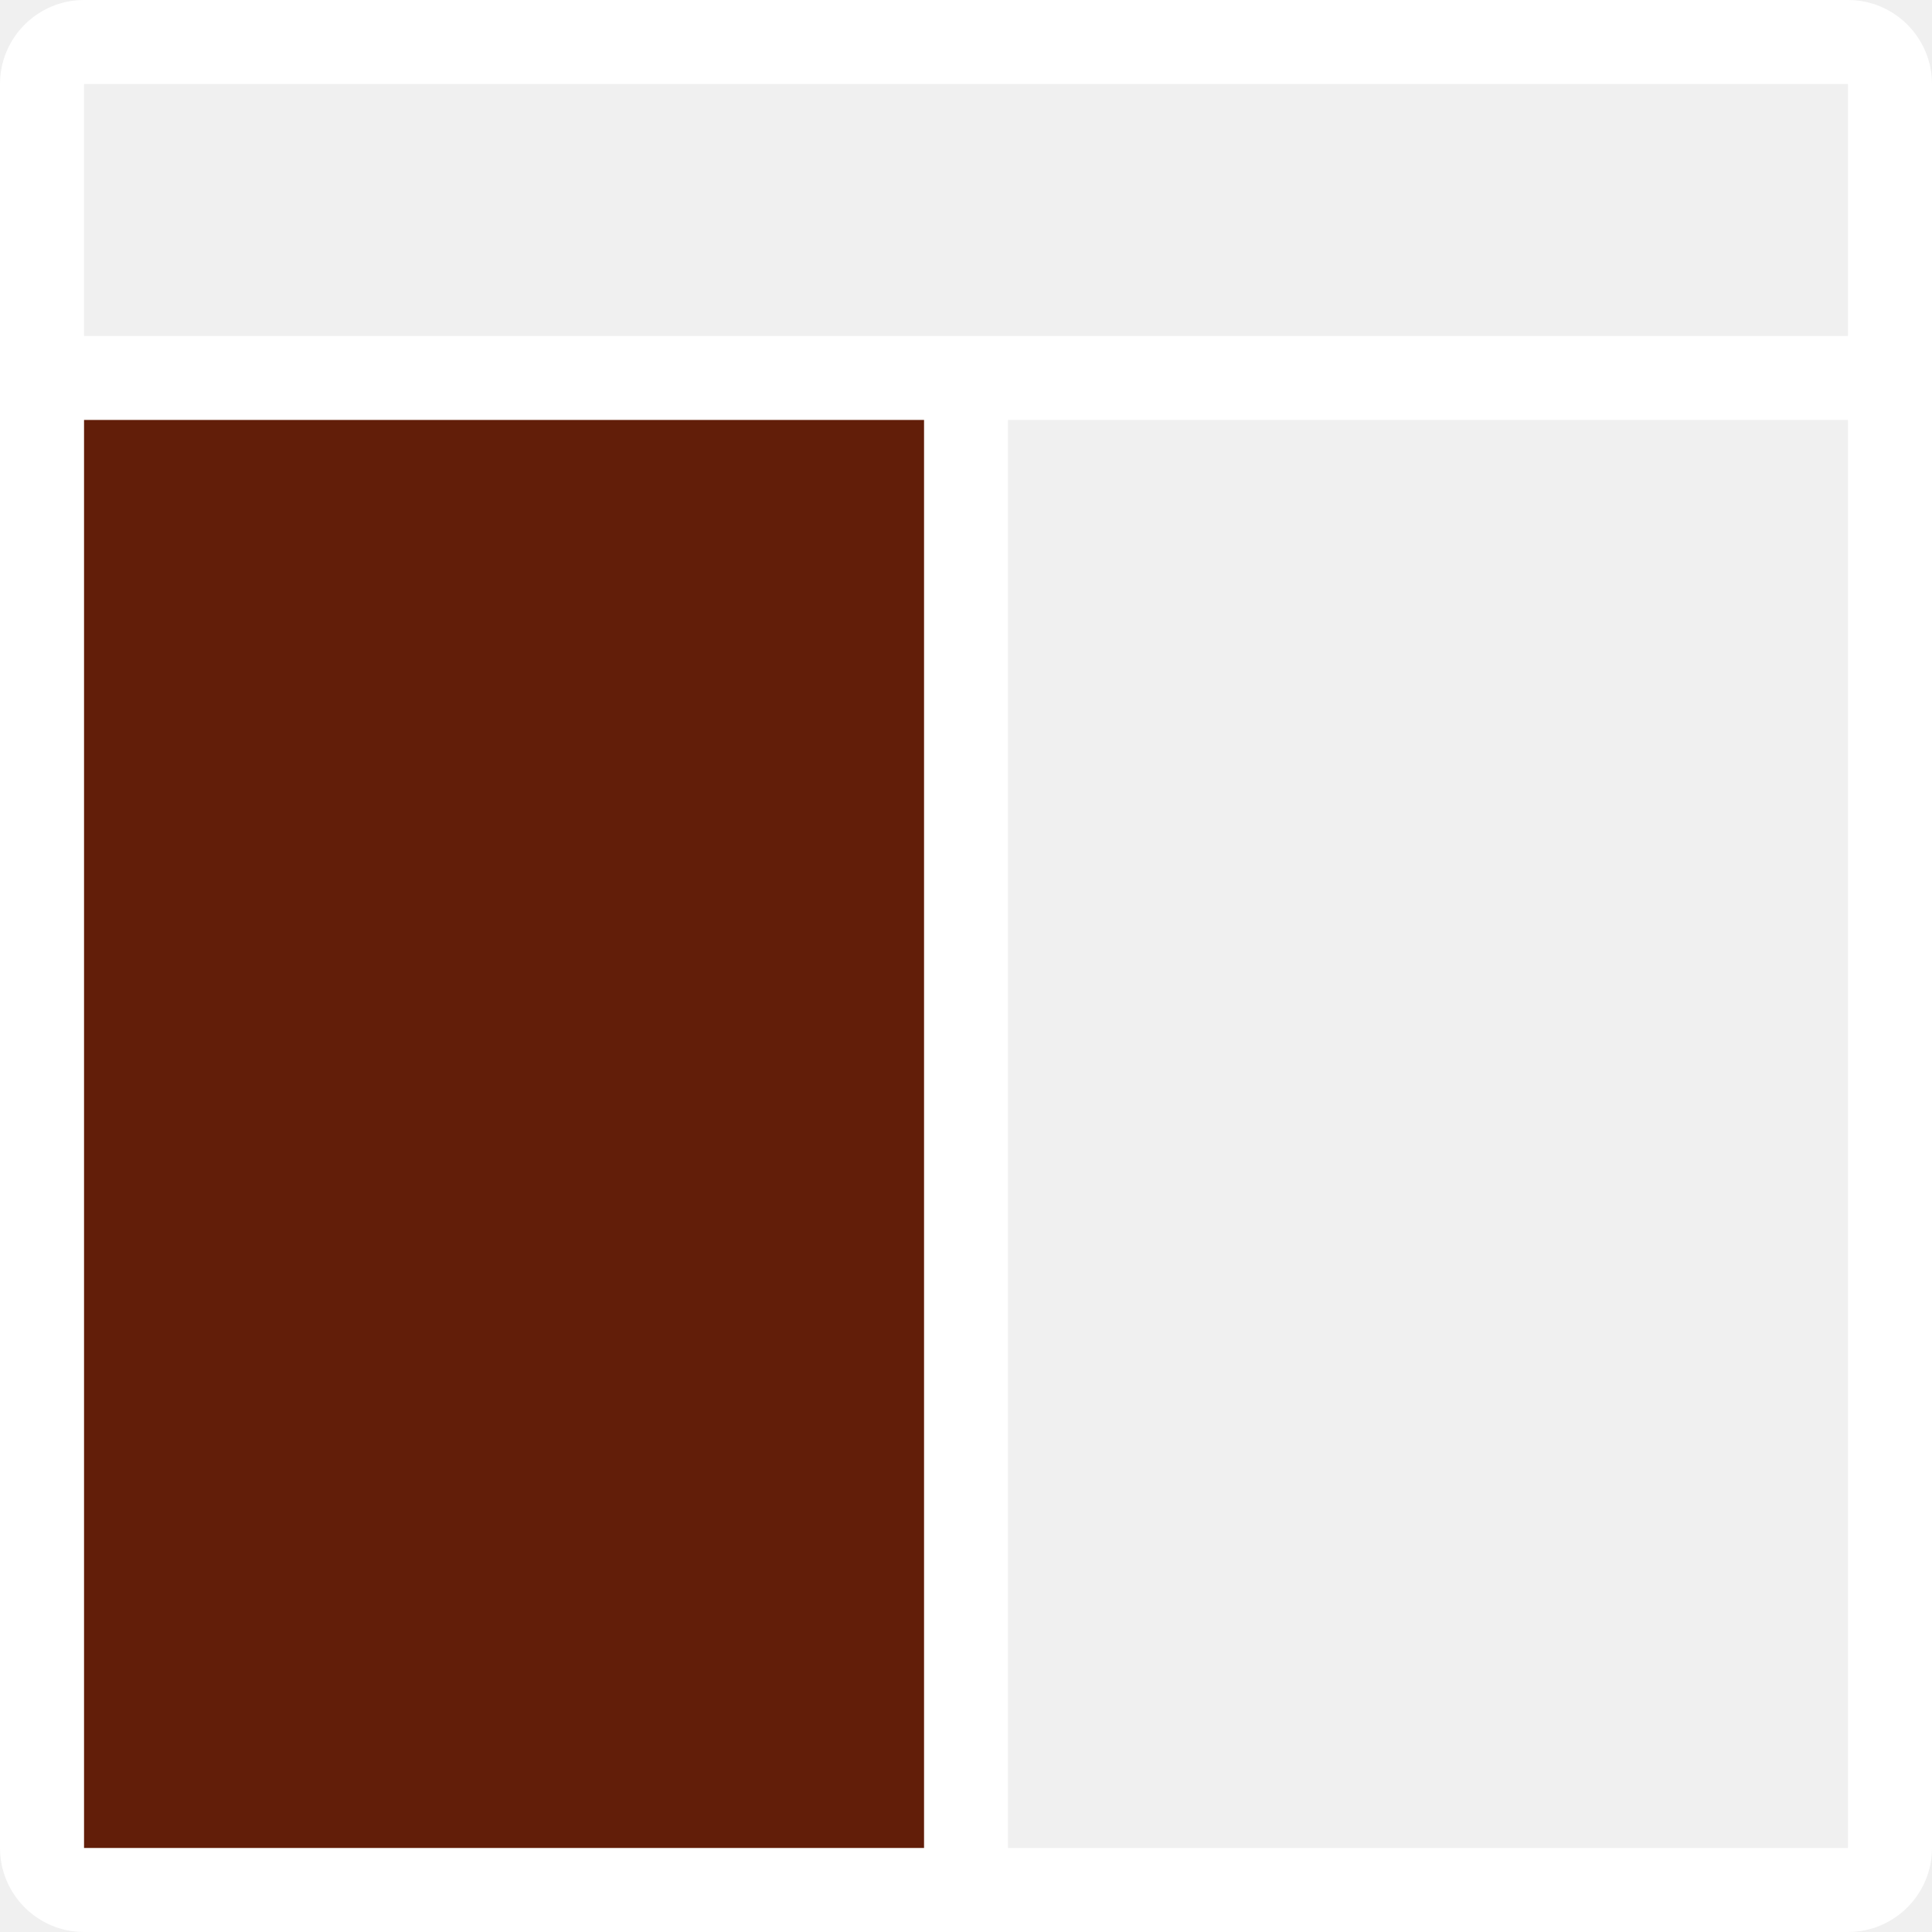
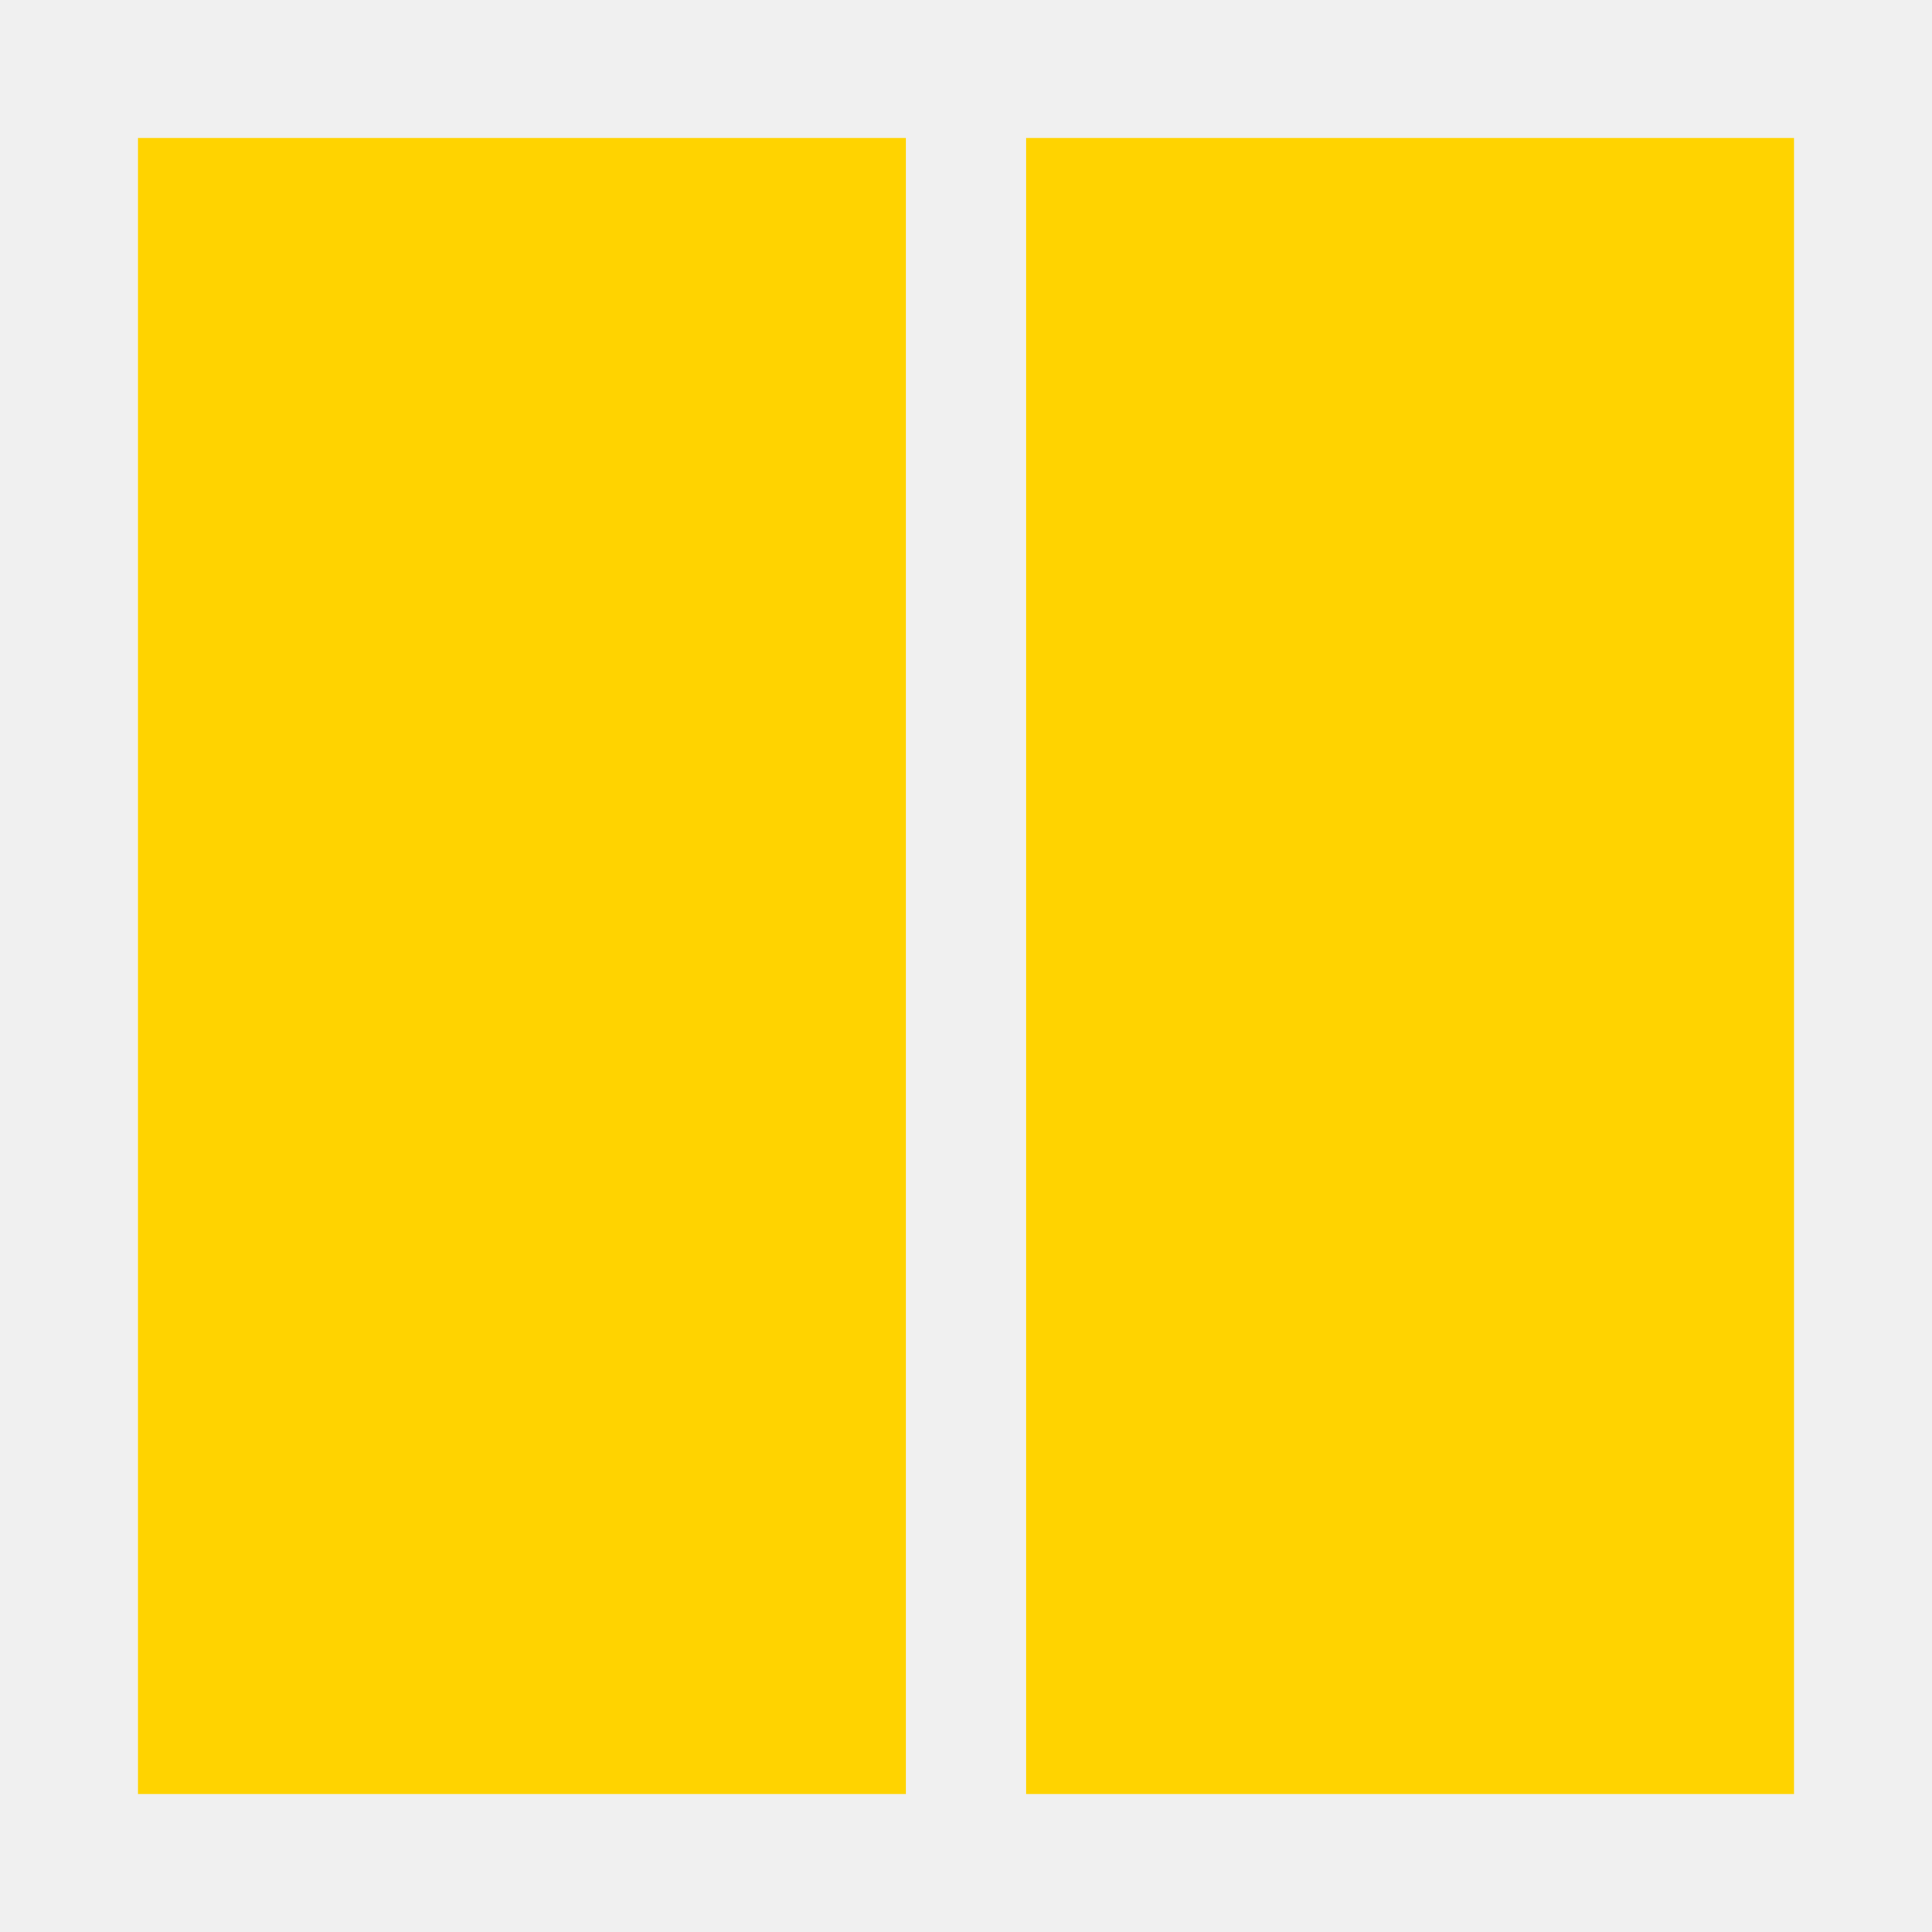
- <svg xmlns="http://www.w3.org/2000/svg" width="14" height="14" viewBox="0 0 14 14" fill="none">
-   <path d="M0 3H7V14H1C0.448 14 0 13.552 0 13V3Z" fill="#621E09" />
-   <path d="M13.391 0H0.609C0.273 0 0 0.273 0 0.609V13.391C0 13.727 0.273 14 0.609 14H13.391C13.727 14 14 13.727 14 13.391V0.609C14 0.273 13.727 0 13.391 0ZM13.391 0.609V2.435H0.609V0.609H13.391ZM0.609 3.043H6.696V13.391H0.609V3.043ZM7.304 13.391V3.043H13.391V13.391H7.304Z" fill="white" />
+ <svg xmlns="http://www.w3.org/2000/svg" width="14px" height="14px" viewBox="0 0 14 14" version="1.1">
+   <g id="Final" stroke="none" stroke-width="1" fill="none" fill-rule="evenodd">
+     <g id="Artboard" transform="translate(-48, -108)" fill="#FFD300">
+       <g id="Column" transform="translate(48, 108)">
+         <path d="M6.564,1 L6.564,13 L1,13 L1,1 L6.564,1 Z M13,1 L13,13 L7.436,13 L7.436,1 L13,1 Z" id="Combined-Shape" />
+       </g>
+     </g>
+   </g>
</svg>
